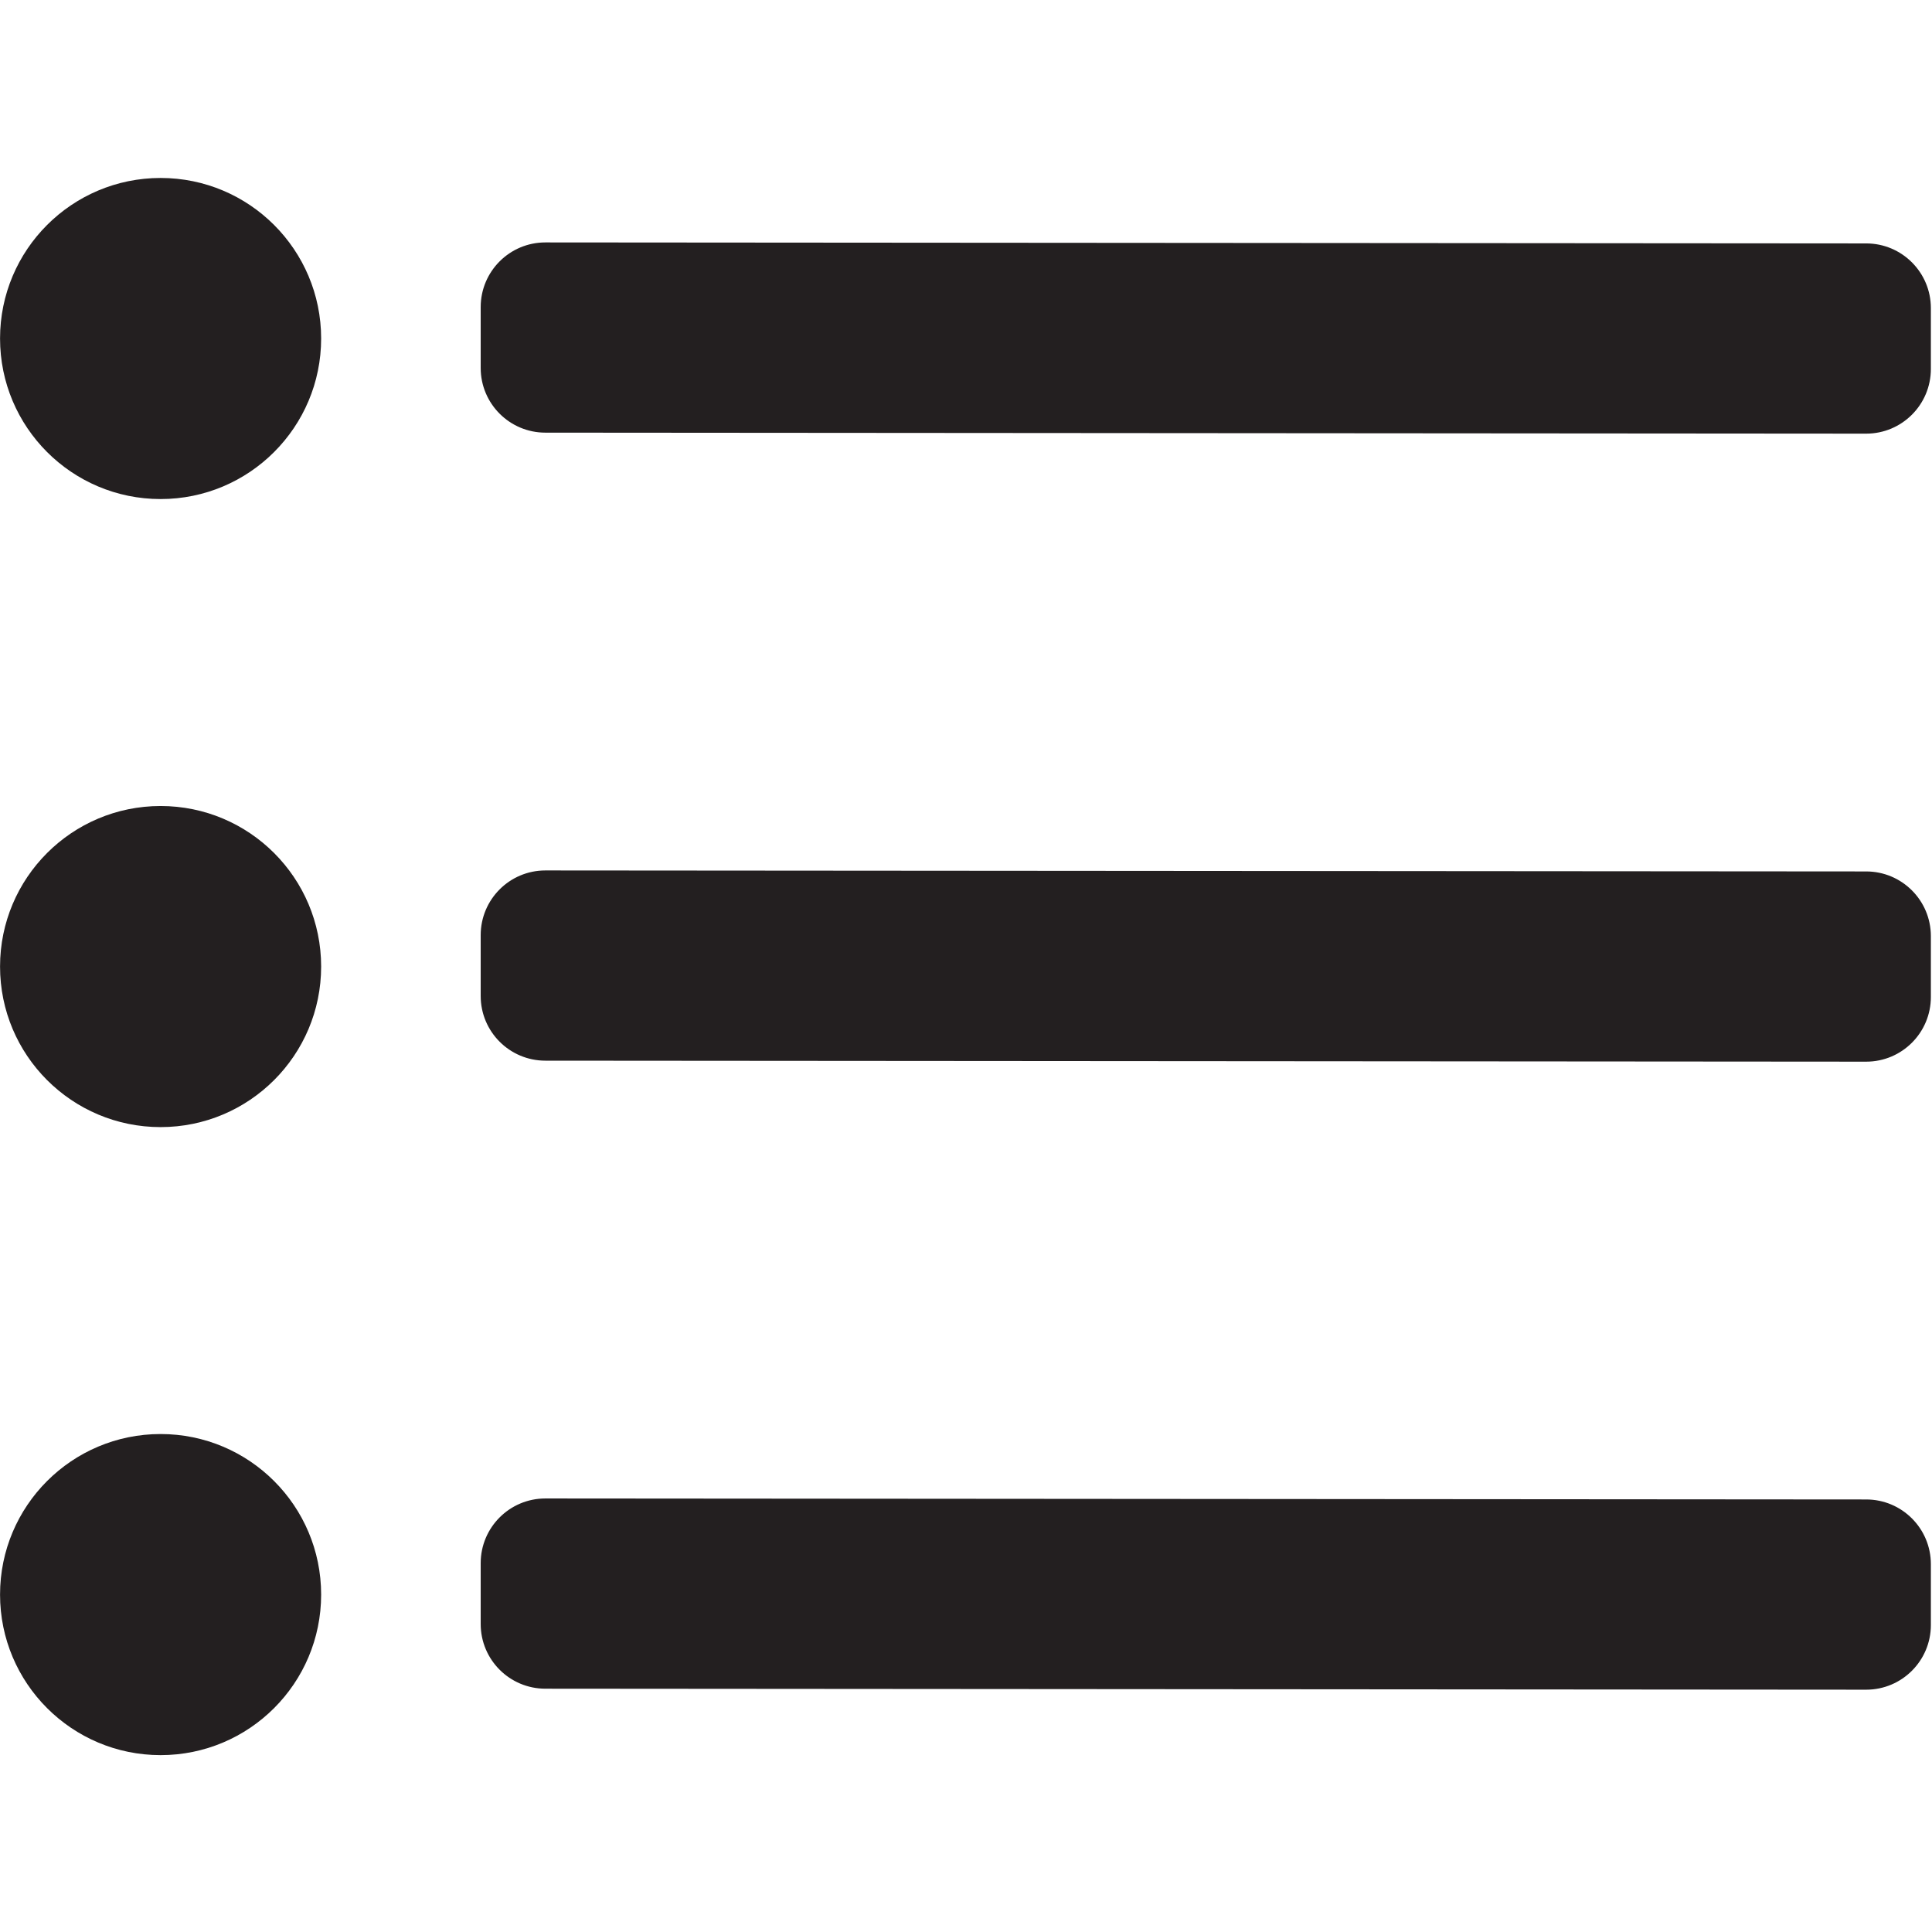
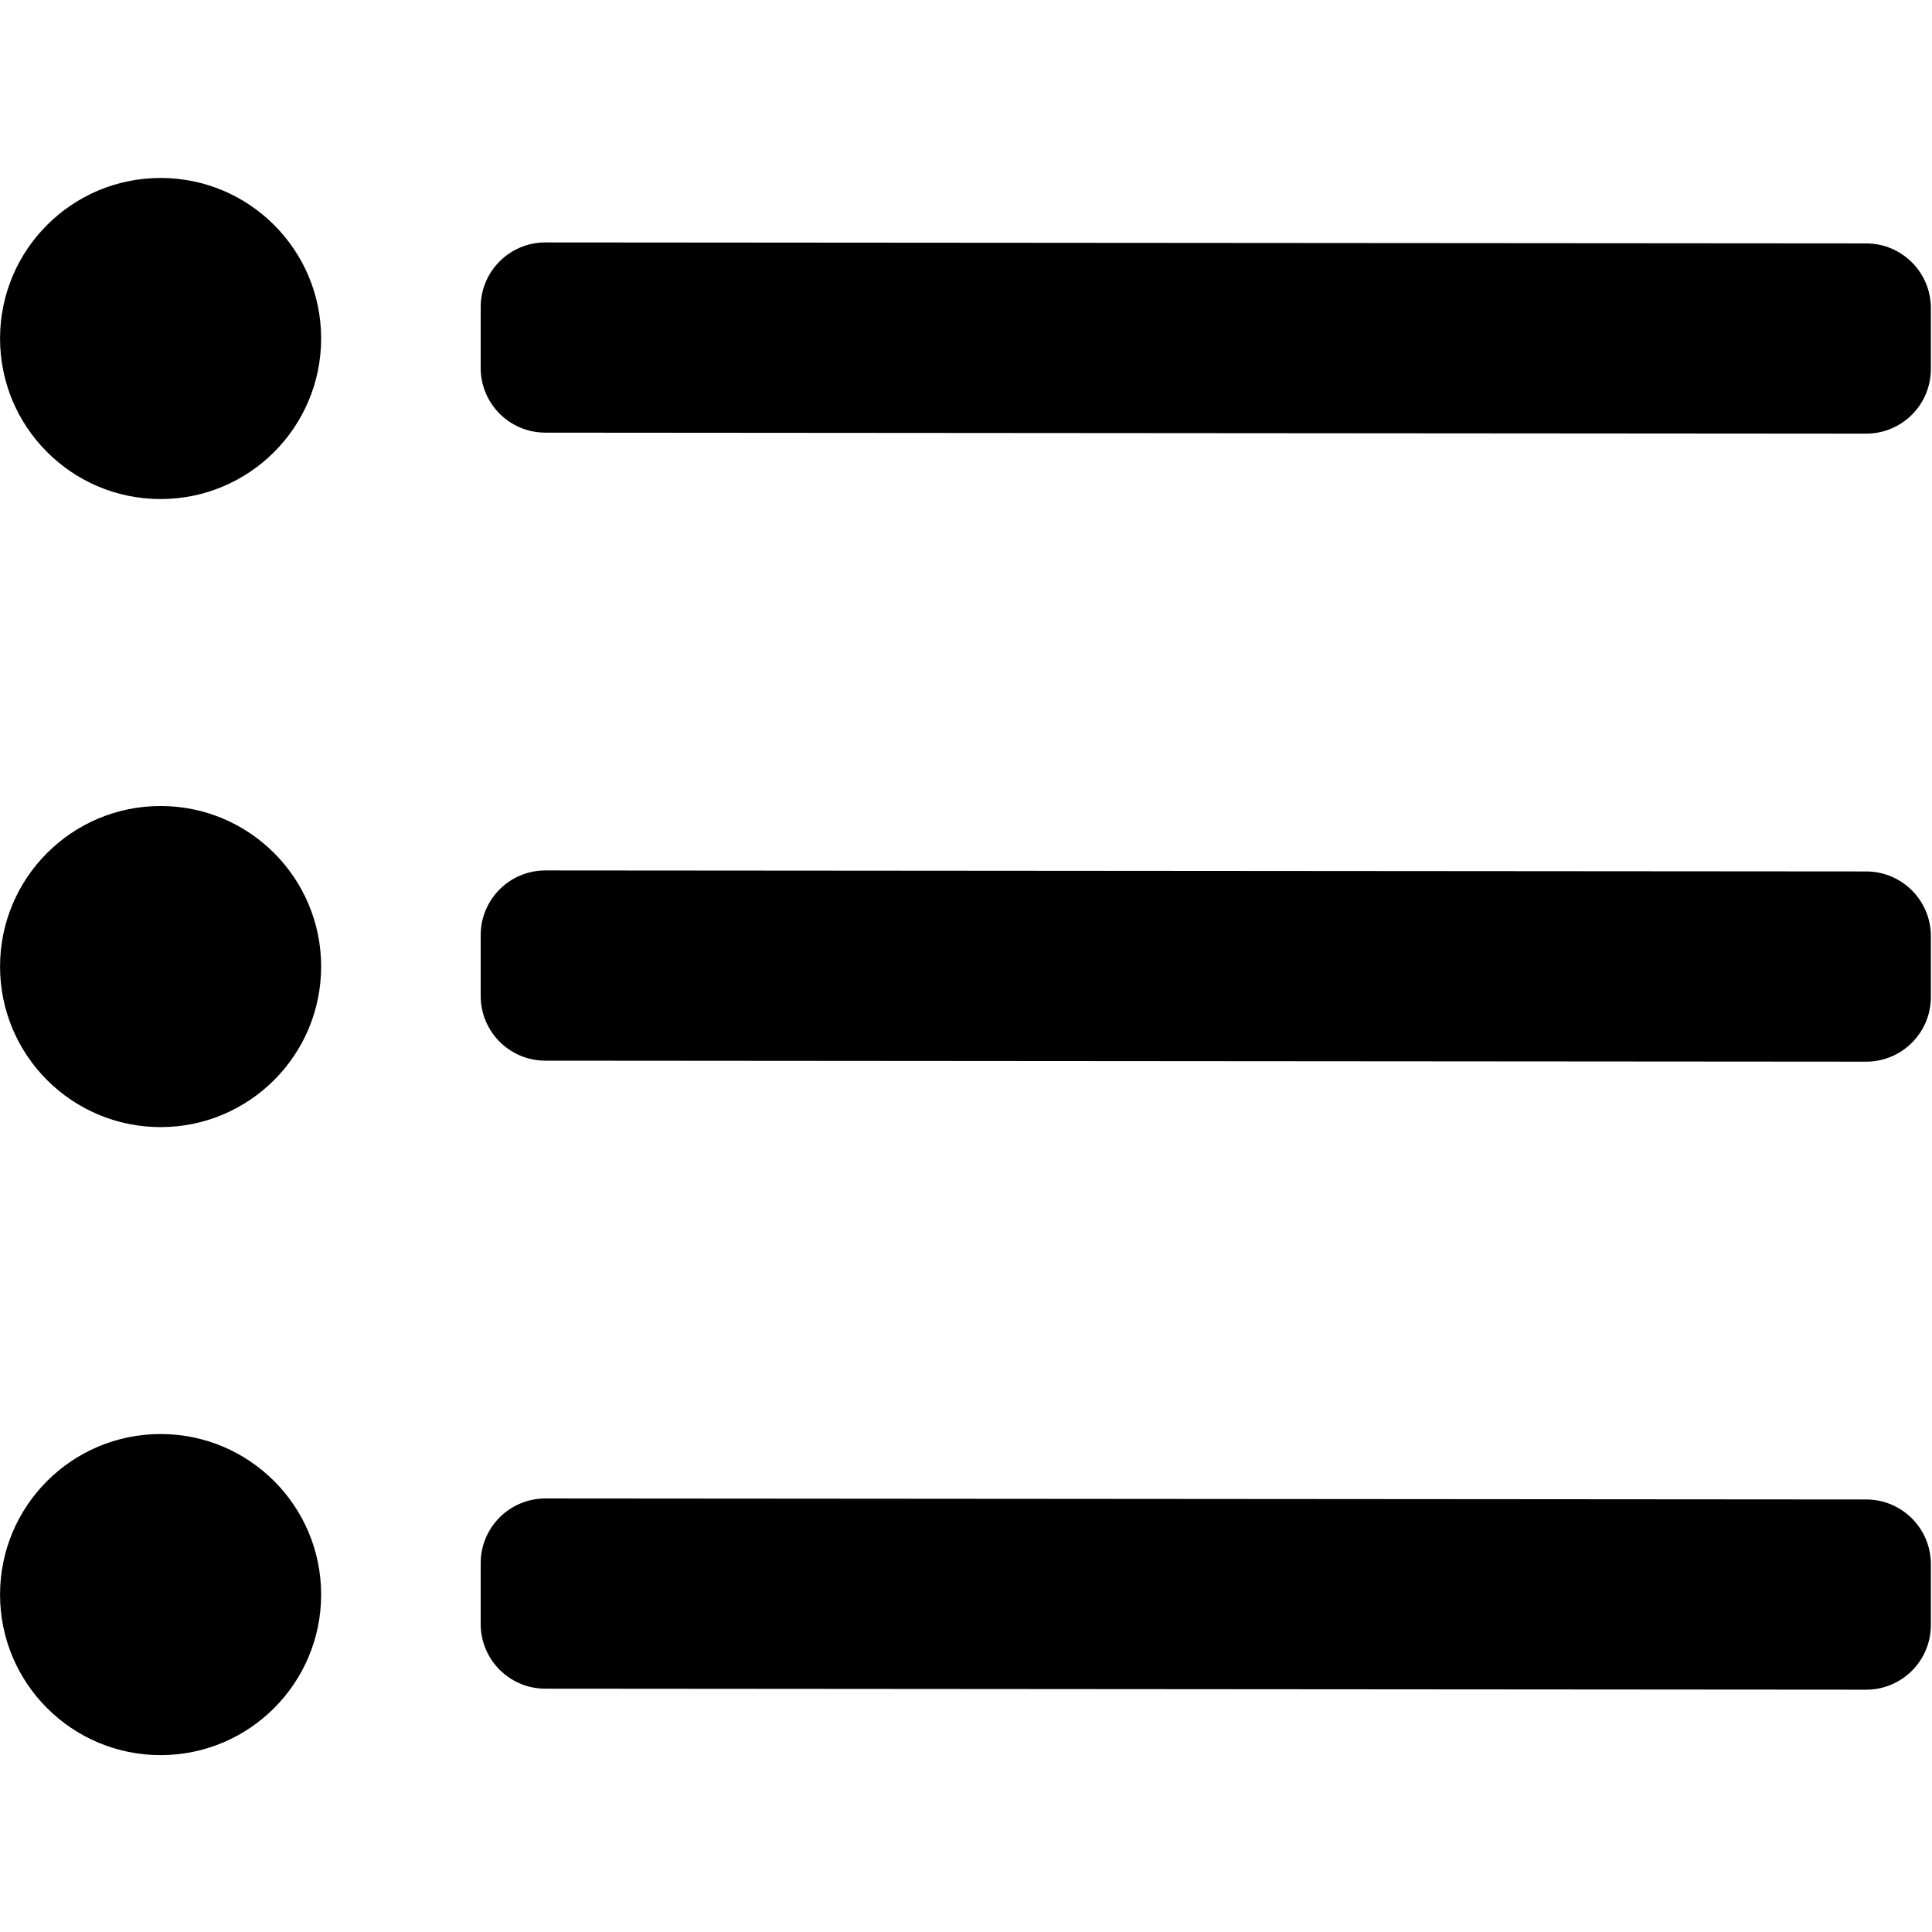
- <svg xmlns="http://www.w3.org/2000/svg" id="Layer_112" data-name="Layer 112" viewBox="0 0 850.91 850.91">
-   <defs>
-     <style>
-       .cls-1 {
-         fill: #231f20;
-       }
-     </style>
-   </defs>
+ <svg xmlns="http://www.w3.org/2000/svg" viewBox="0 0 850.91 850.91">
  <g>
-     <path class="cls-1" d="M821.92,190.99l-581.72-.44c-15.74,0-28.49-12.76-28.49-28.49v-26.8c0-15.74,12.76-28.49,28.49-28.49l581.72.44c15.74,0,28.49,12.76,28.49,28.49v26.8c0,15.74-12.76,28.49-28.49,28.49Z" />
-     <path class="cls-1" d="M821.92,467.59l-581.72-.44c-15.74,0-28.49-12.76-28.49-28.49v-26.8c0-15.74,12.76-28.49,28.49-28.49l581.72.44c15.74,0,28.49,12.76,28.49,28.49v26.8c0,15.74-12.76,28.49-28.49,28.49Z" />
-     <path class="cls-1" d="M821.92,744.19l-581.72-.44c-15.74,0-28.49-12.76-28.49-28.49v-26.8c0-15.74,12.76-28.49,28.49-28.49l581.72.44c15.74,0,28.49,12.76,28.49,28.49v26.8c0,15.74-12.76,28.49-28.49,28.49Z" />
+     <path d="M821.92,190.99l-581.72-.44c-15.74,0-28.49-12.76-28.49-28.49v-26.8c0-15.74,12.76-28.49,28.49-28.49l581.72.44c15.74,0,28.49,12.76,28.49,28.49v26.8c0,15.74-12.76,28.49-28.49,28.49Z" />
+     <path d="M821.92,467.59l-581.72-.44c-15.74,0-28.49-12.76-28.49-28.49v-26.8c0-15.74,12.76-28.49,28.49-28.49l581.72.44c15.74,0,28.49,12.76,28.49,28.49v26.8c0,15.74-12.76,28.49-28.49,28.49Z" />
+     <path d="M821.92,744.19l-581.72-.44c-15.74,0-28.49-12.76-28.49-28.49v-26.8c0-15.74,12.76-28.49,28.49-28.49l581.72.44c15.74,0,28.49,12.76,28.49,28.49v26.8c0,15.74-12.76,28.49-28.49,28.49Z" />
  </g>
-   <circle class="cls-1" cx="70.73" cy="149.09" r="70.71" />
-   <circle class="cls-1" cx="70.73" cy="425.7" r="70.71" />
-   <circle class="cls-1" cx="70.73" cy="702.3" r="70.71" />
+   <circle cx="70.73" cy="149.09" r="70.71" />
+   <circle cx="70.73" cy="425.7" r="70.71" />
+   <circle cx="70.73" cy="702.3" r="70.71" />
</svg>
